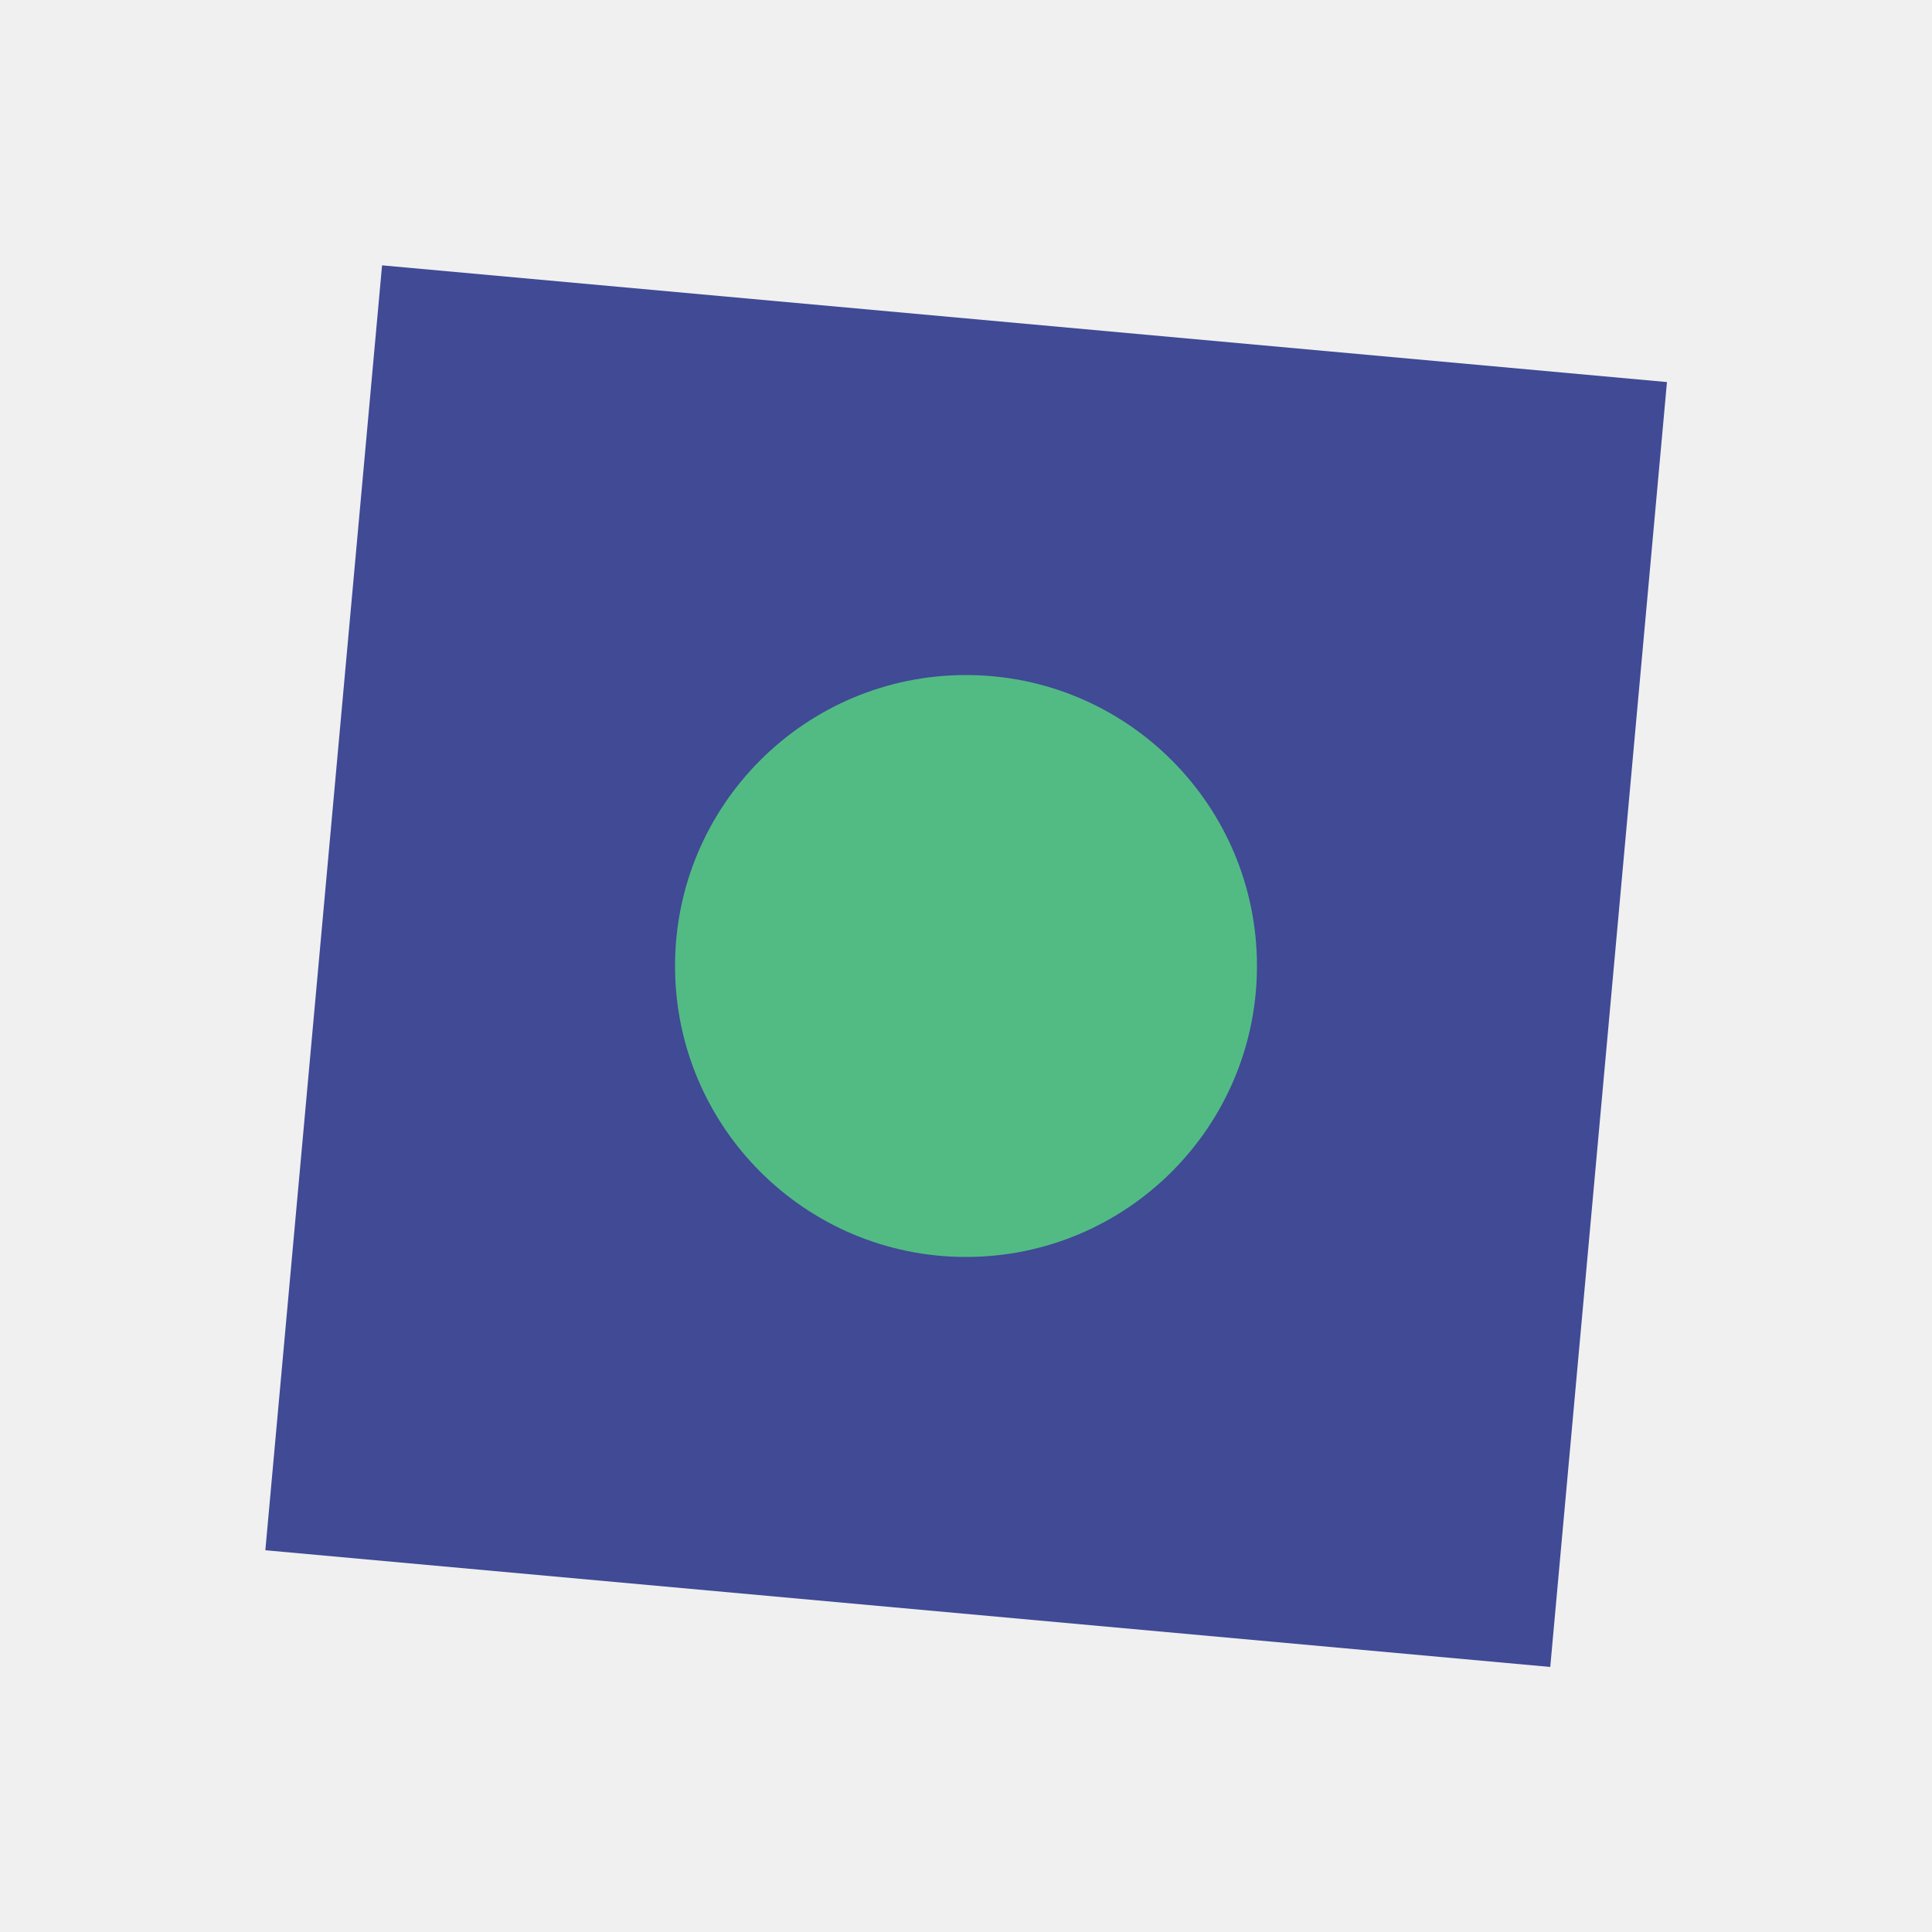
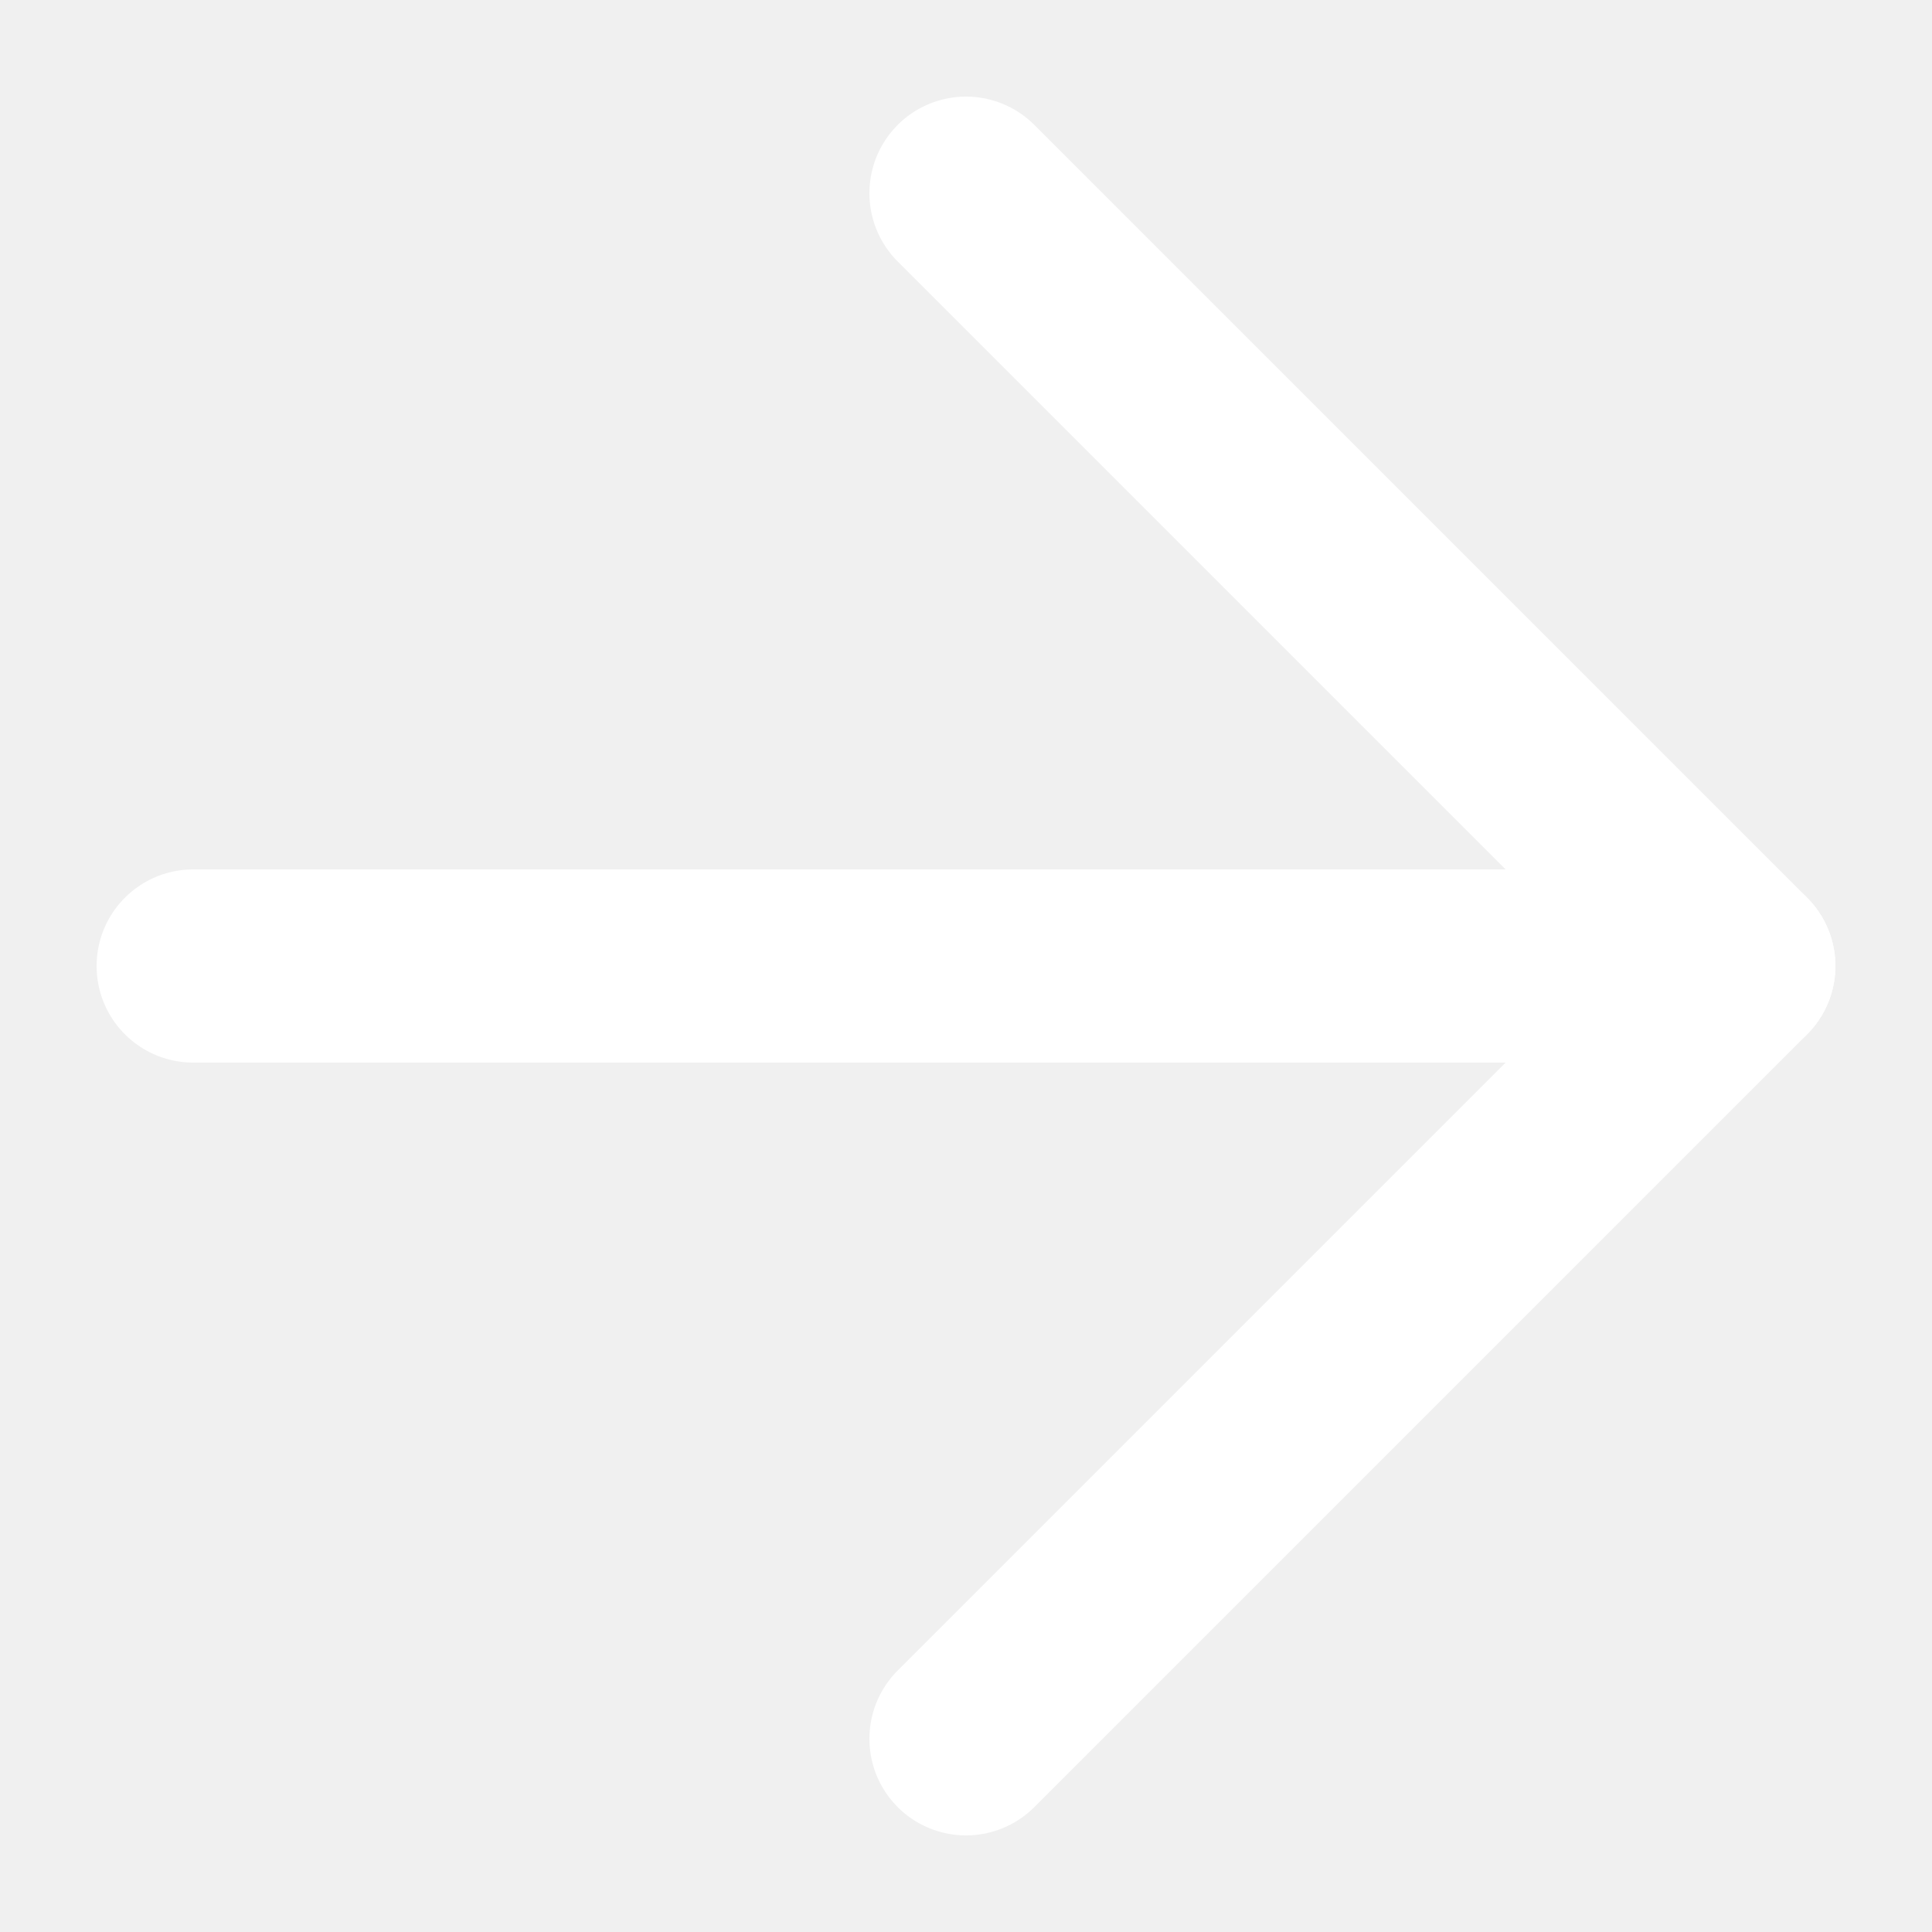
<svg xmlns="http://www.w3.org/2000/svg" viewBox="0 0 100 100">
  <g id="main">
-     <rect x="16.61" y="16.61" width="66.78" height="66.78" transform="translate(-4.31 95.28) rotate(-84.81)" style="fill:#404a95" />
-   </g>
-   <g id="accent">
-     <circle cx="50" cy="50" r="15.06" style="fill:#52bb84" />
+     <polyline points="50 10 90 50 50 90" style="fill:none;stroke:#fff;stroke-linecap:round;stroke-linejoin:round;stroke-width:10px" />
+     <line x1="10" y1="50" x2="90" y2="50" style="fill:none;stroke:#fff;stroke-linecap:round;stroke-linejoin:round;stroke-width:10px" />
  </g>
</svg>
